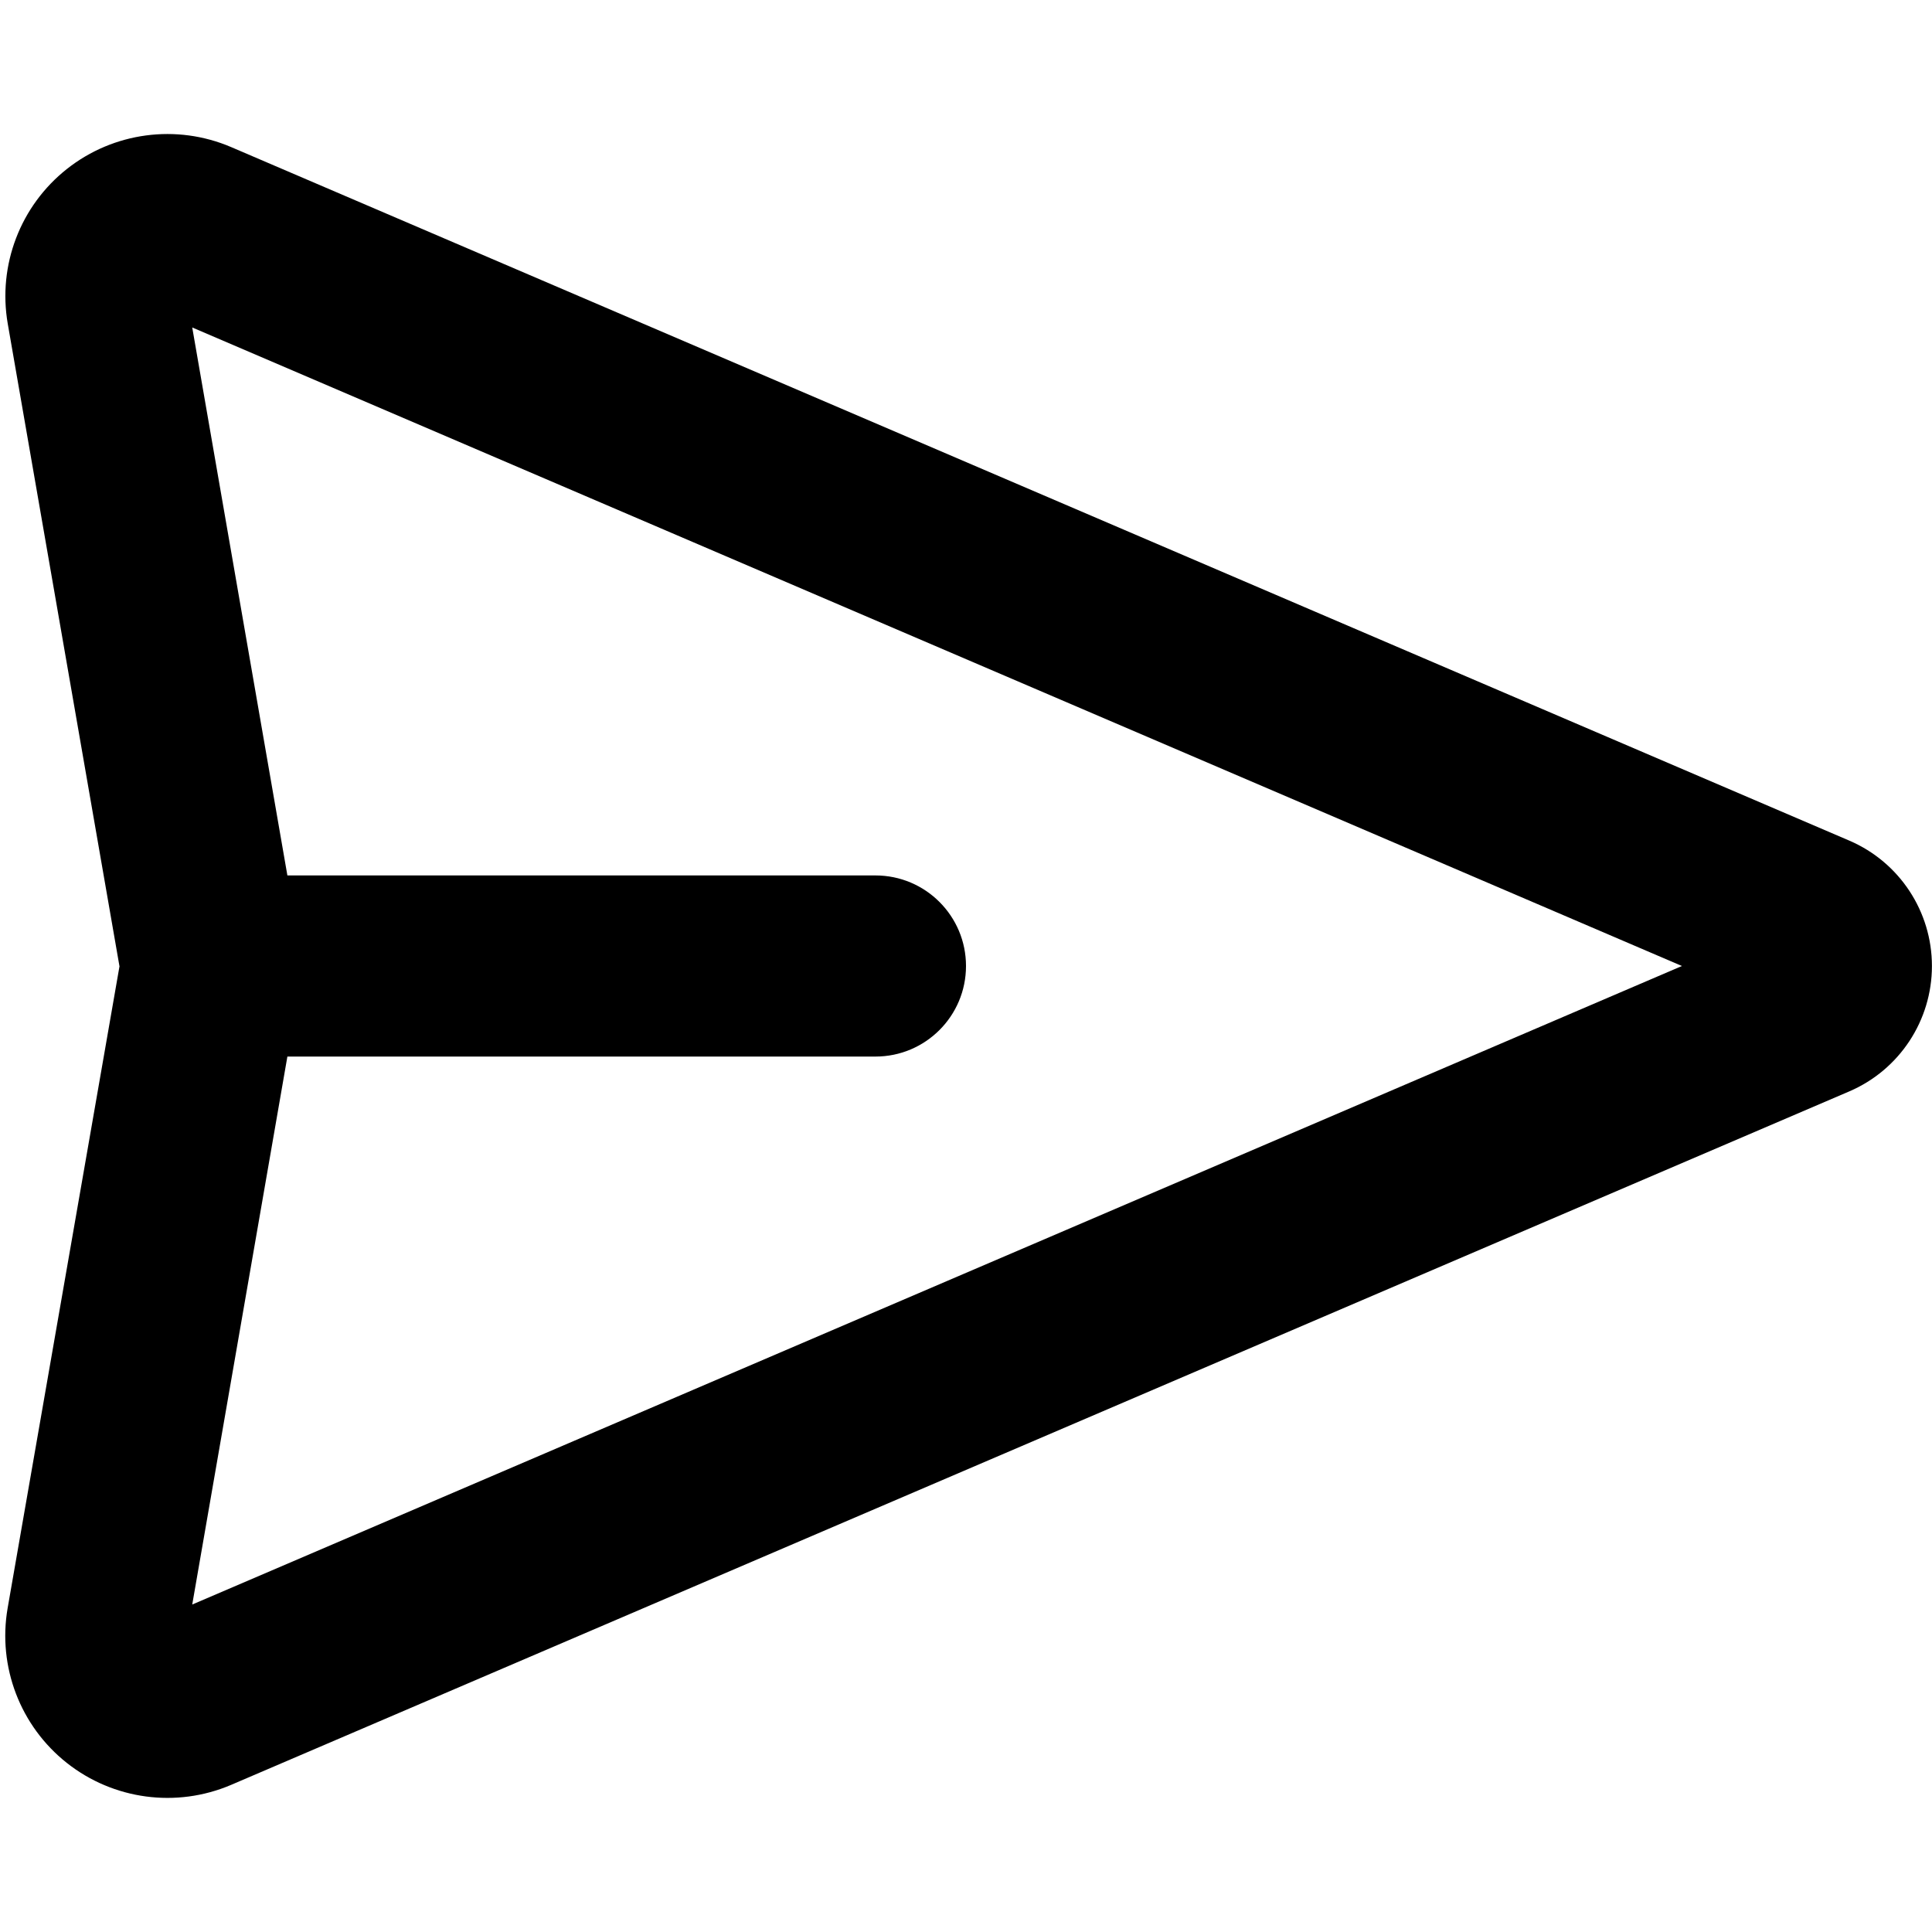
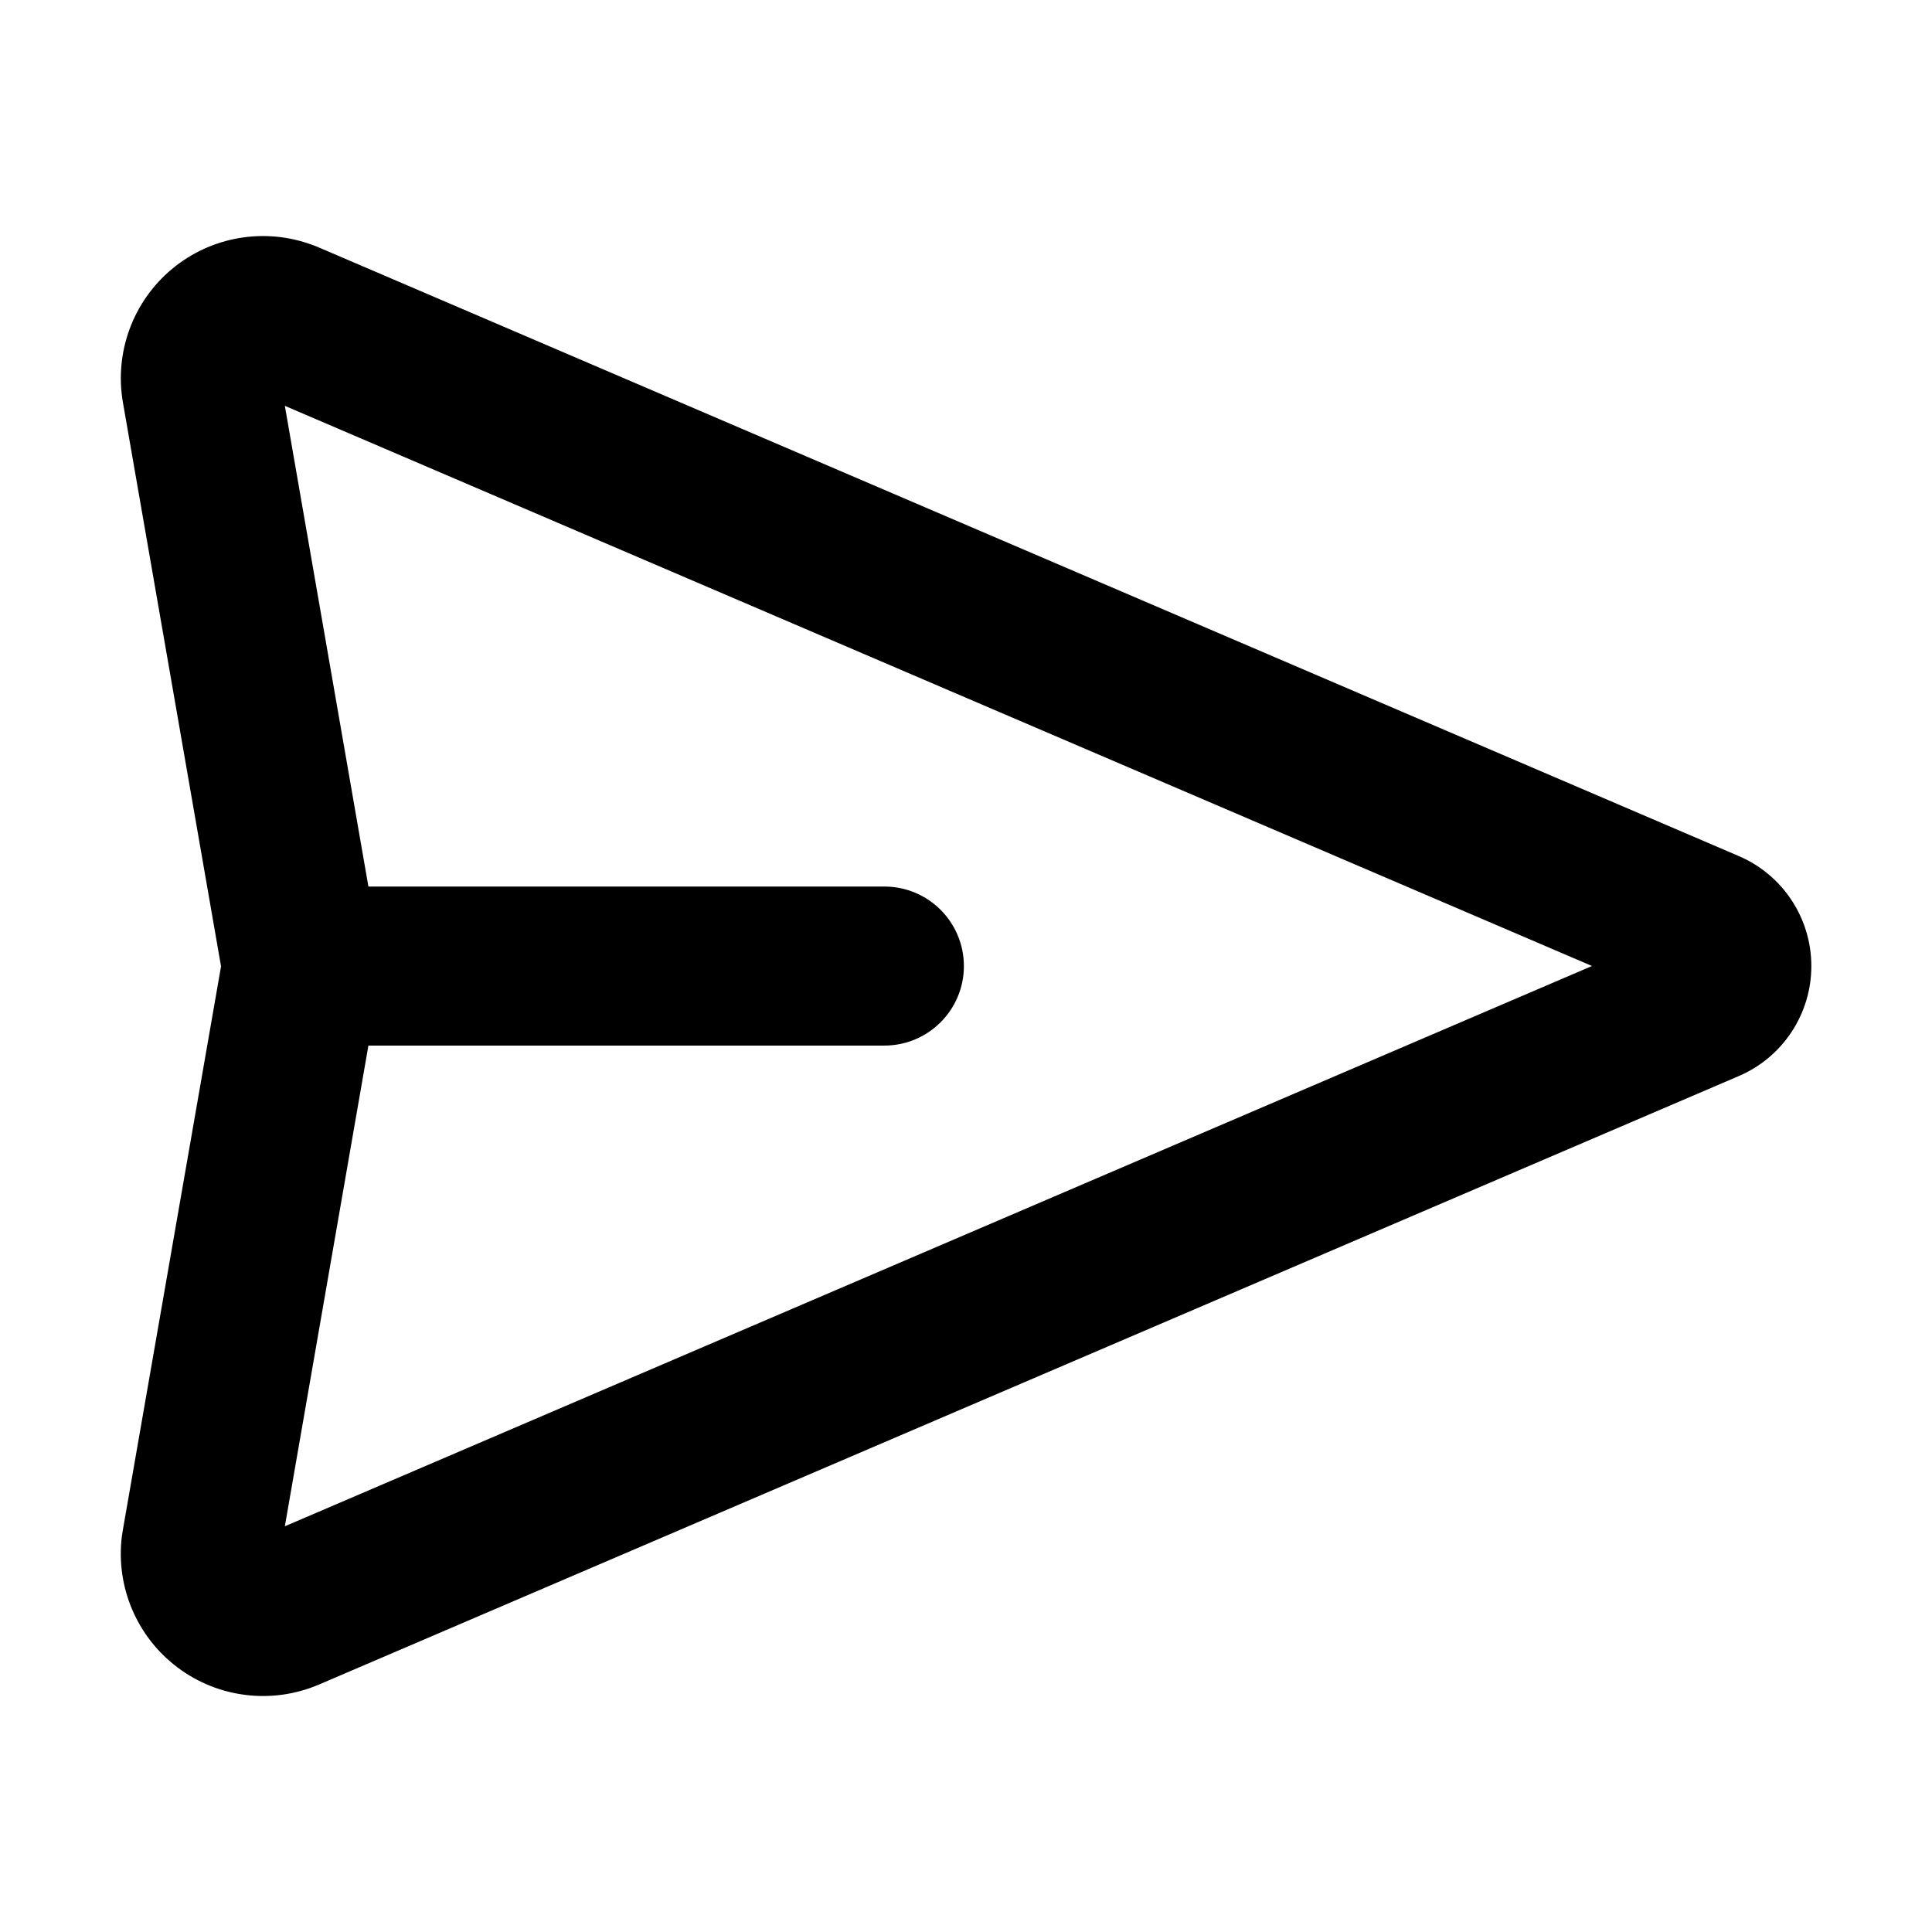
<svg xmlns="http://www.w3.org/2000/svg" width="1em" height="1em" viewBox="0 0 16 16">
-   <path fill="currentColor" d="M.989 8L.064 2.68a1.342 1.342 0 0 1 1.85-1.462l13.402 5.744a1.13 1.13 0 0 1 0 2.076L1.913 14.782a1.343 1.343 0 0 1-1.85-1.463L.99 8zm.603-5.288L2.38 7.25h4.87a.75.75 0 0 1 0 1.5H2.38l-.788 4.538L13.929 8z" />
+   <path fill="currentColor" d="M1.83 8l-.812-4.667a1.177 1.177 0 0 1 1.568-1.305c.019.006.037.014.056.022l11.759 5.04a.991.991 0 0 1 0 1.821l-11.76 5.04a1.178 1.178 0 0 1-1.632-1.226l.009-.058L1.831 8H1.83zm.529-4.639l.692 3.981h4.273a.658.658 0 0 1 0 1.317H3.051l-.692 3.981L13.184 8 2.359 3.361z" />
</svg>
